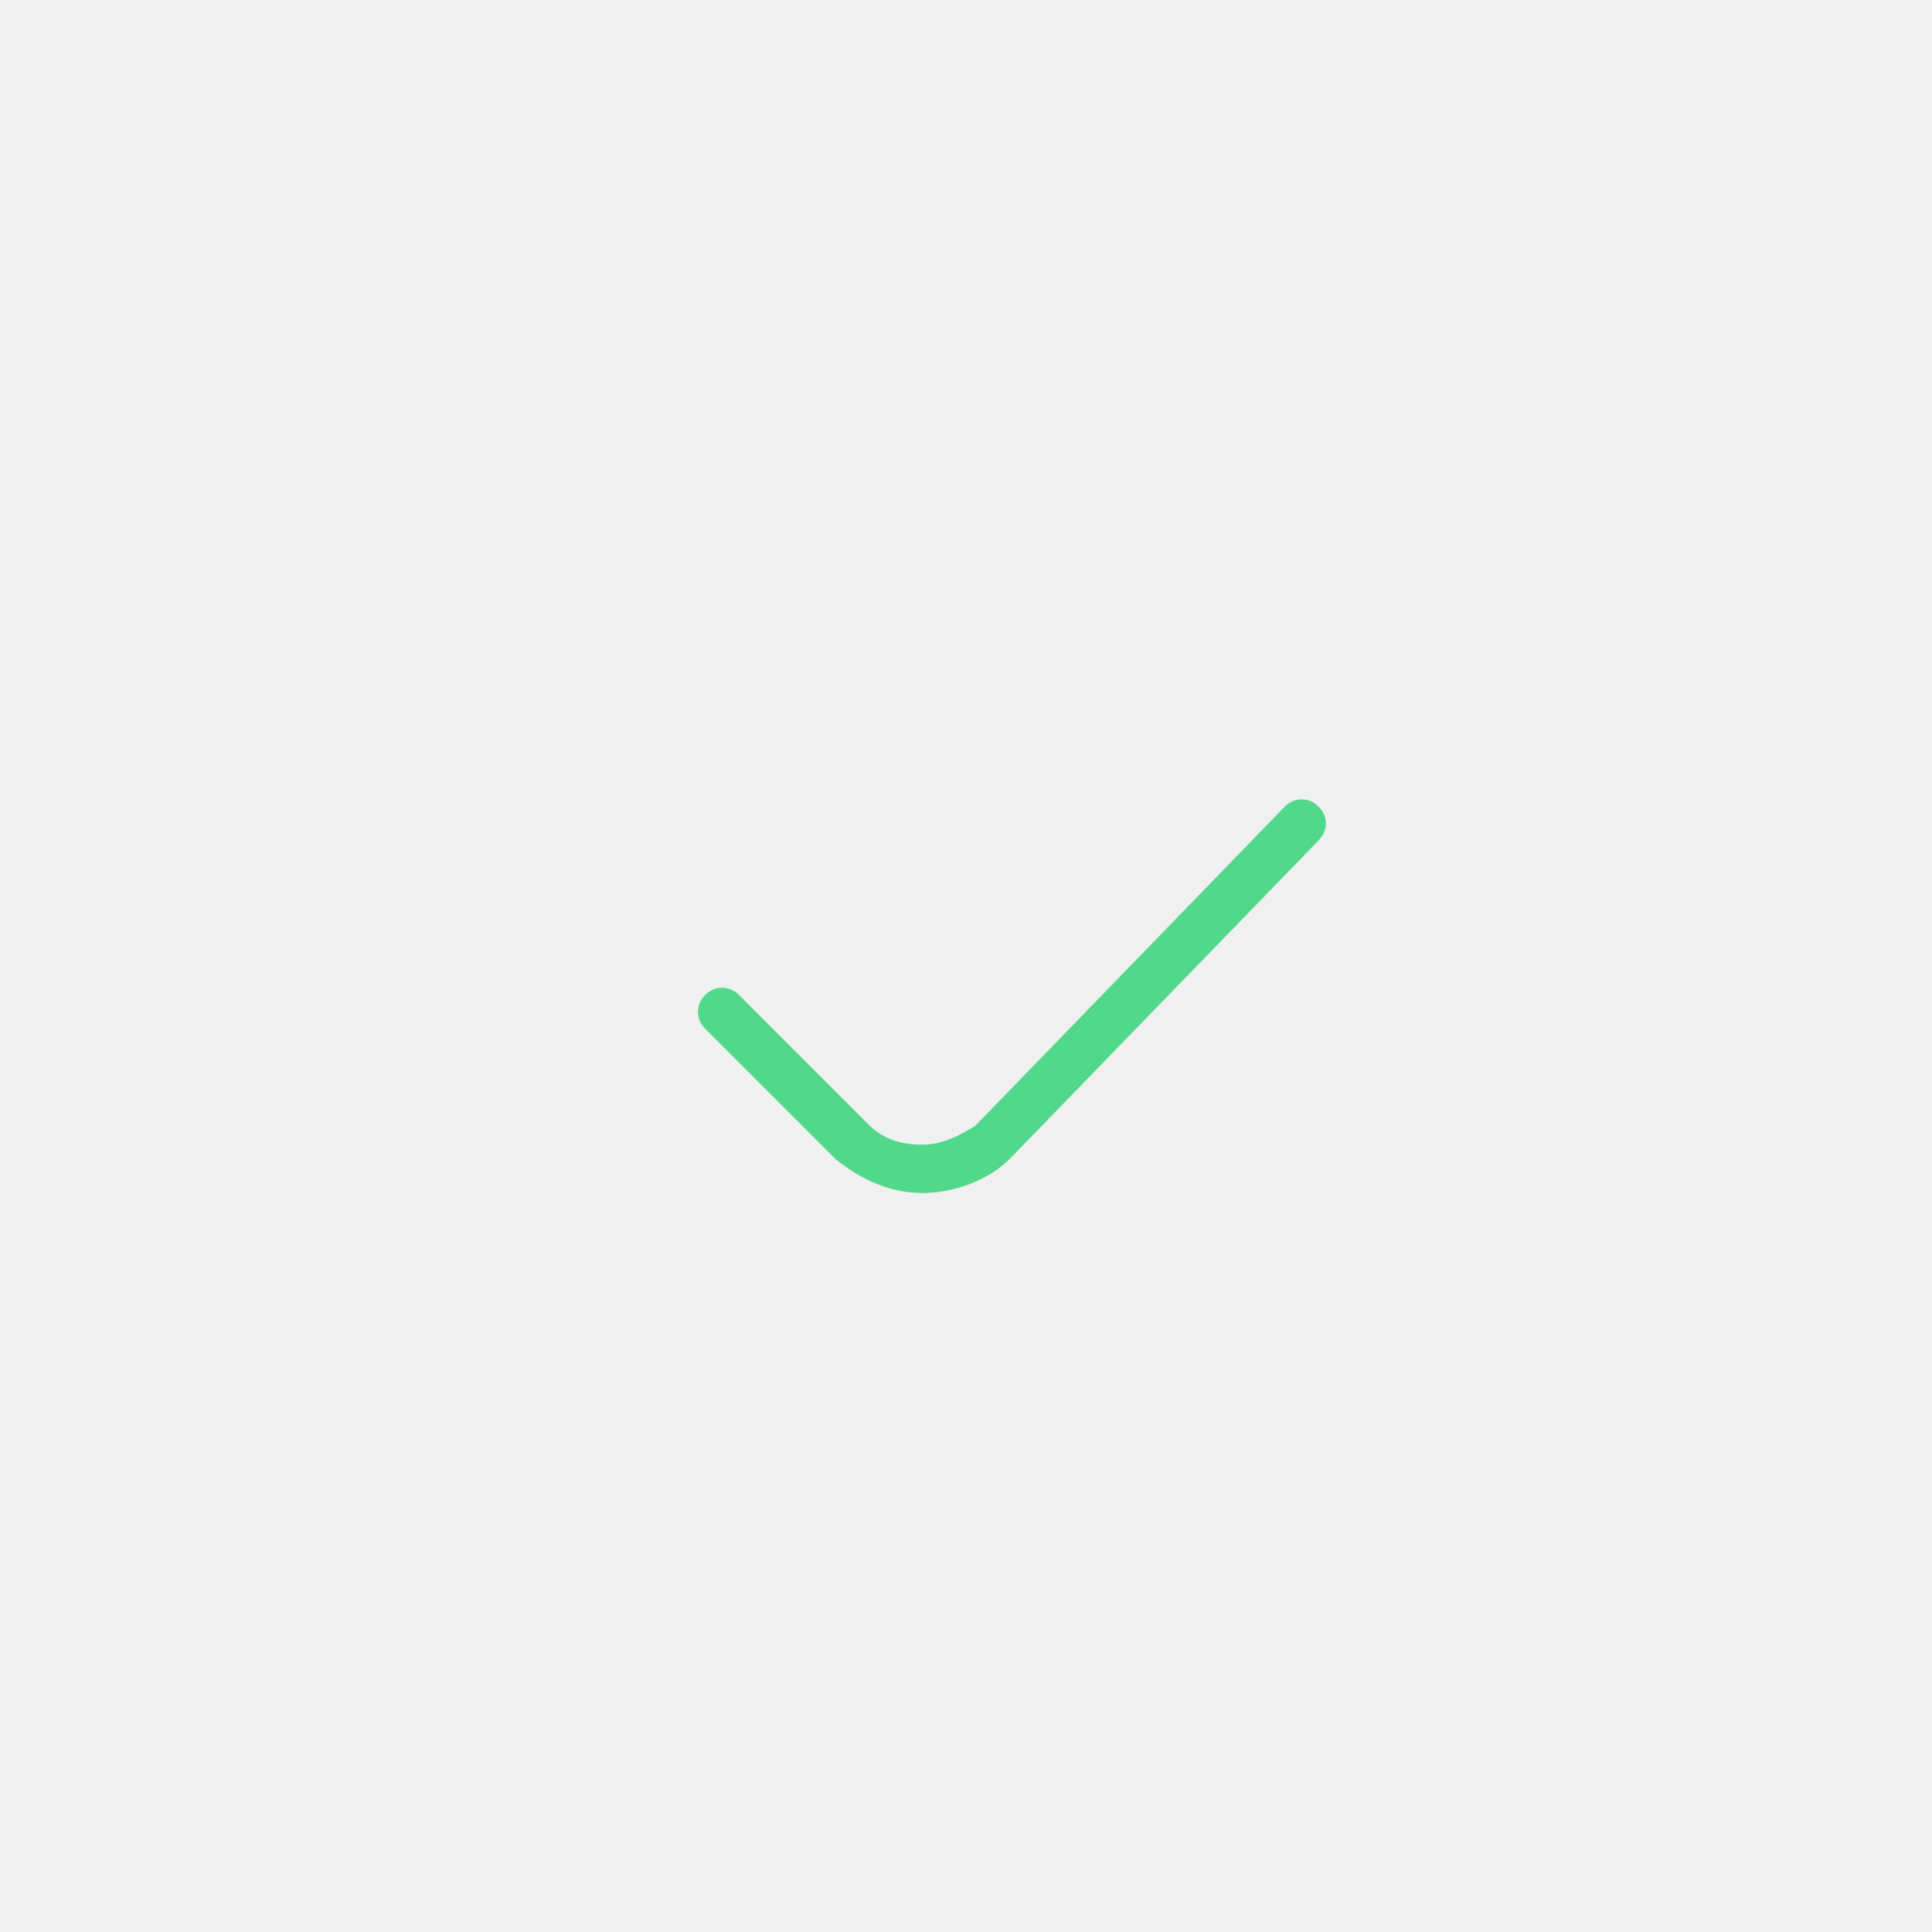
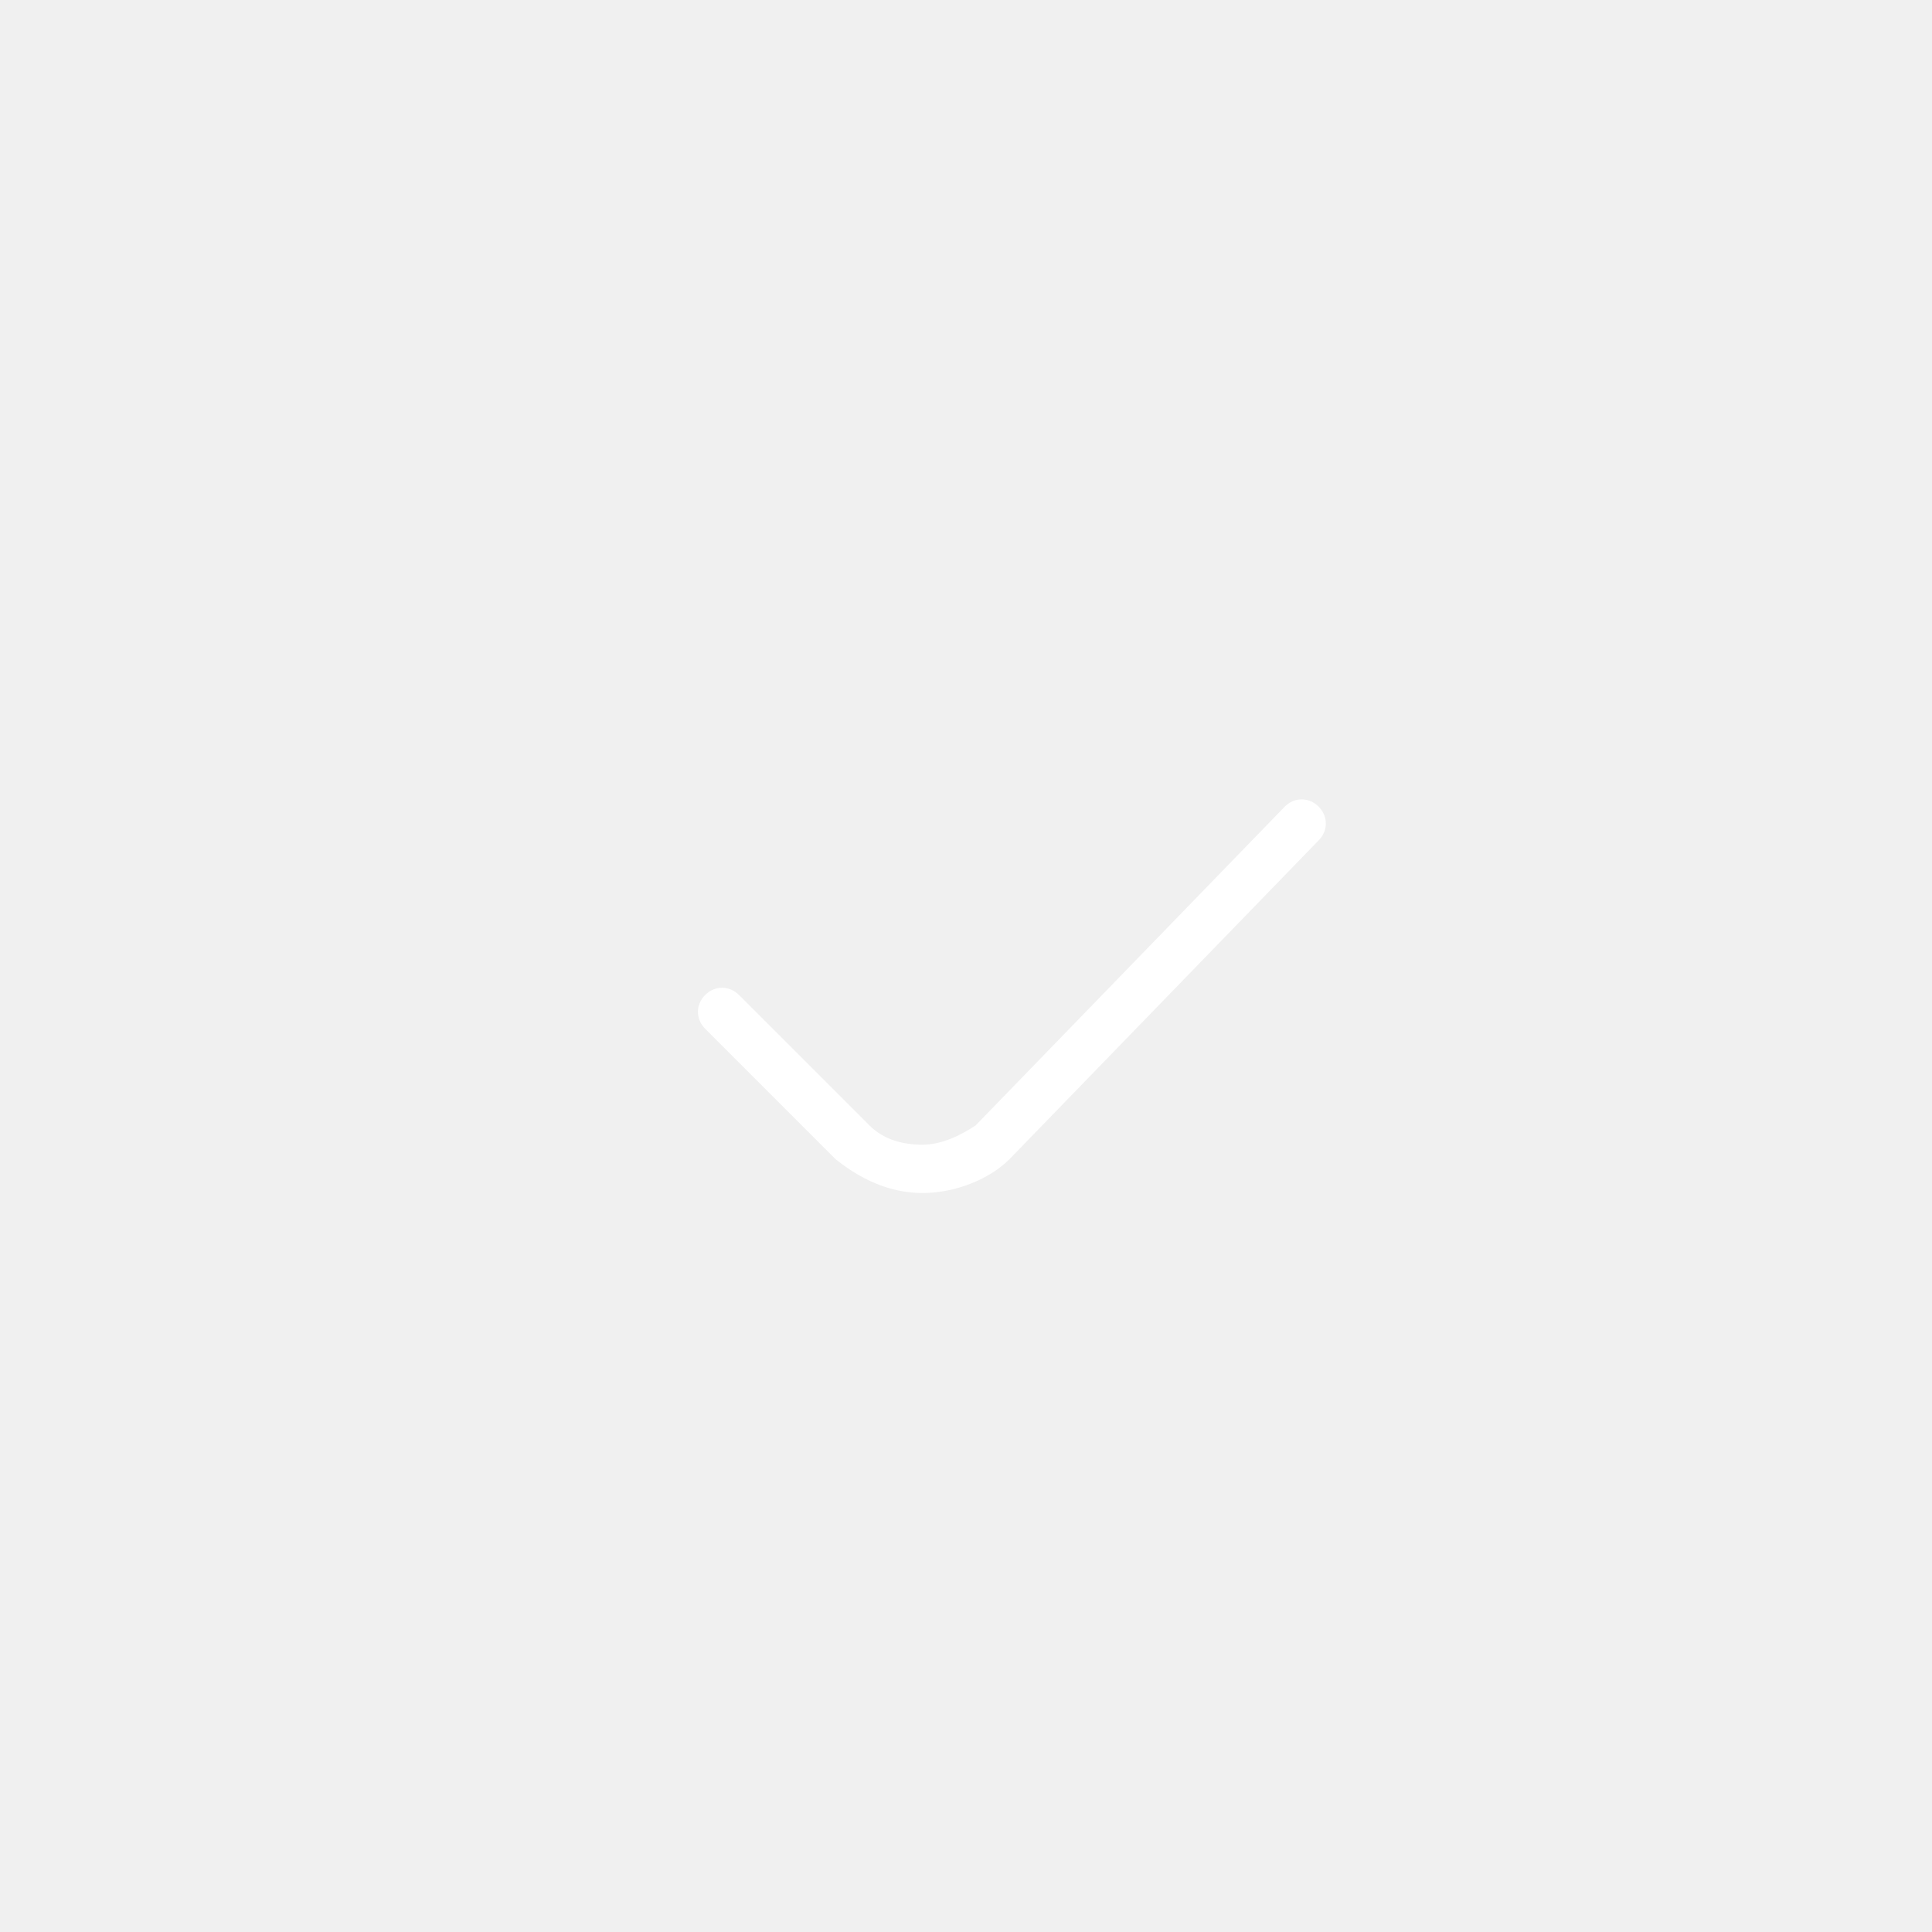
<svg xmlns="http://www.w3.org/2000/svg" version="1.1" id="图层_1" x="0px" y="0px" viewBox="0 0 40 40" enable-background="new 0 0 40 40" xml:space="preserve">
  <g>
    <g>
      <g>
-         <path fill="#51D88A" d="M19.1,24.7c-0.7,0-1.3-0.3-1.8-0.7l-2.7-2.7c-0.2-0.2-0.2-0.5,0-0.7s0.5-0.2,0.7,0l2.7,2.7     c0.3,0.3,0.7,0.4,1.1,0.4c0,0,0,0,0,0c0.4,0,0.8-0.2,1.1-0.4l6.4-6.6c0.2-0.2,0.5-0.2,0.7,0c0.2,0.2,0.2,0.5,0,0.7l-6.4,6.6     C20.5,24.4,19.8,24.7,19.1,24.7C19.1,24.7,19.1,24.7,19.1,24.7z" />
+         <path fill="#FFFFFF" d="M19.1,24.7c-0.7,0-1.3-0.3-1.8-0.7l-2.7-2.7c-0.2-0.2-0.2-0.5,0-0.7s0.5-0.2,0.7,0l2.7,2.7     c0.3,0.3,0.7,0.4,1.1,0.4c0,0,0,0,0,0c0.4,0,0.8-0.2,1.1-0.4l6.4-6.6c0.2-0.2,0.5-0.2,0.7,0c0.2,0.2,0.2,0.5,0,0.7l-6.4,6.6     C20.5,24.4,19.8,24.7,19.1,24.7C19.1,24.7,19.1,24.7,19.1,24.7z" />
      </g>
    </g>
  </g>
</svg>
